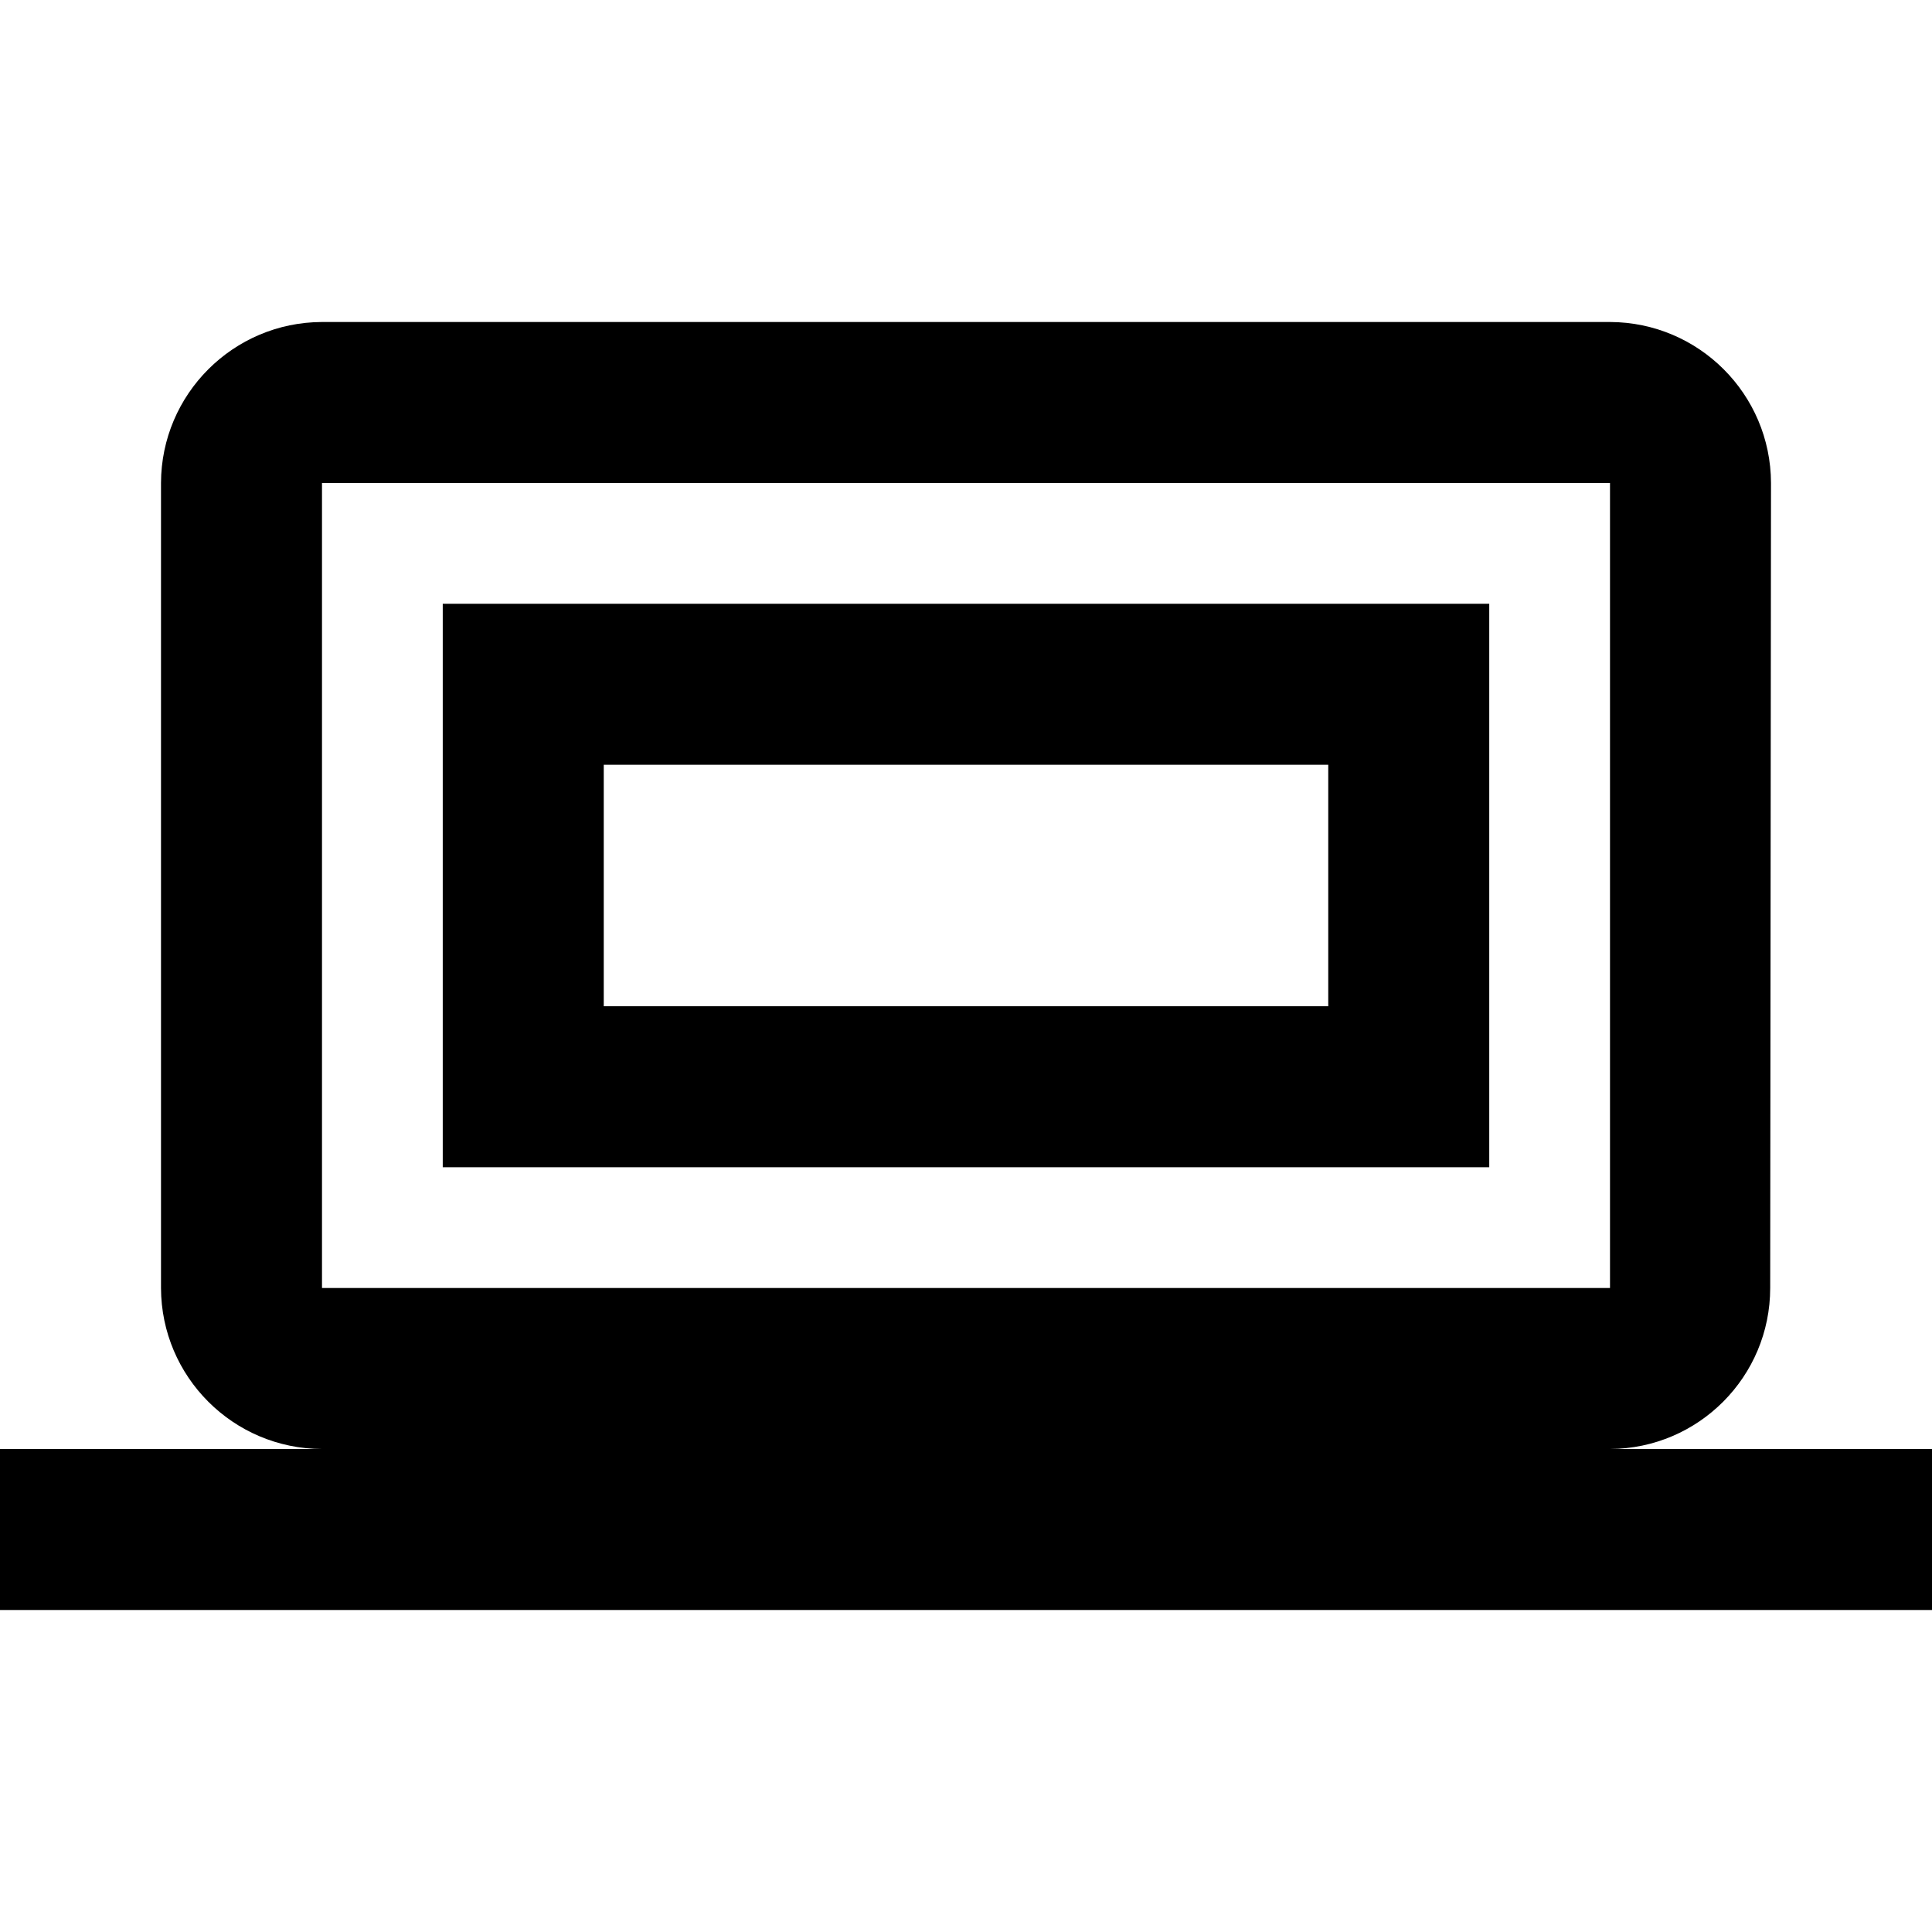
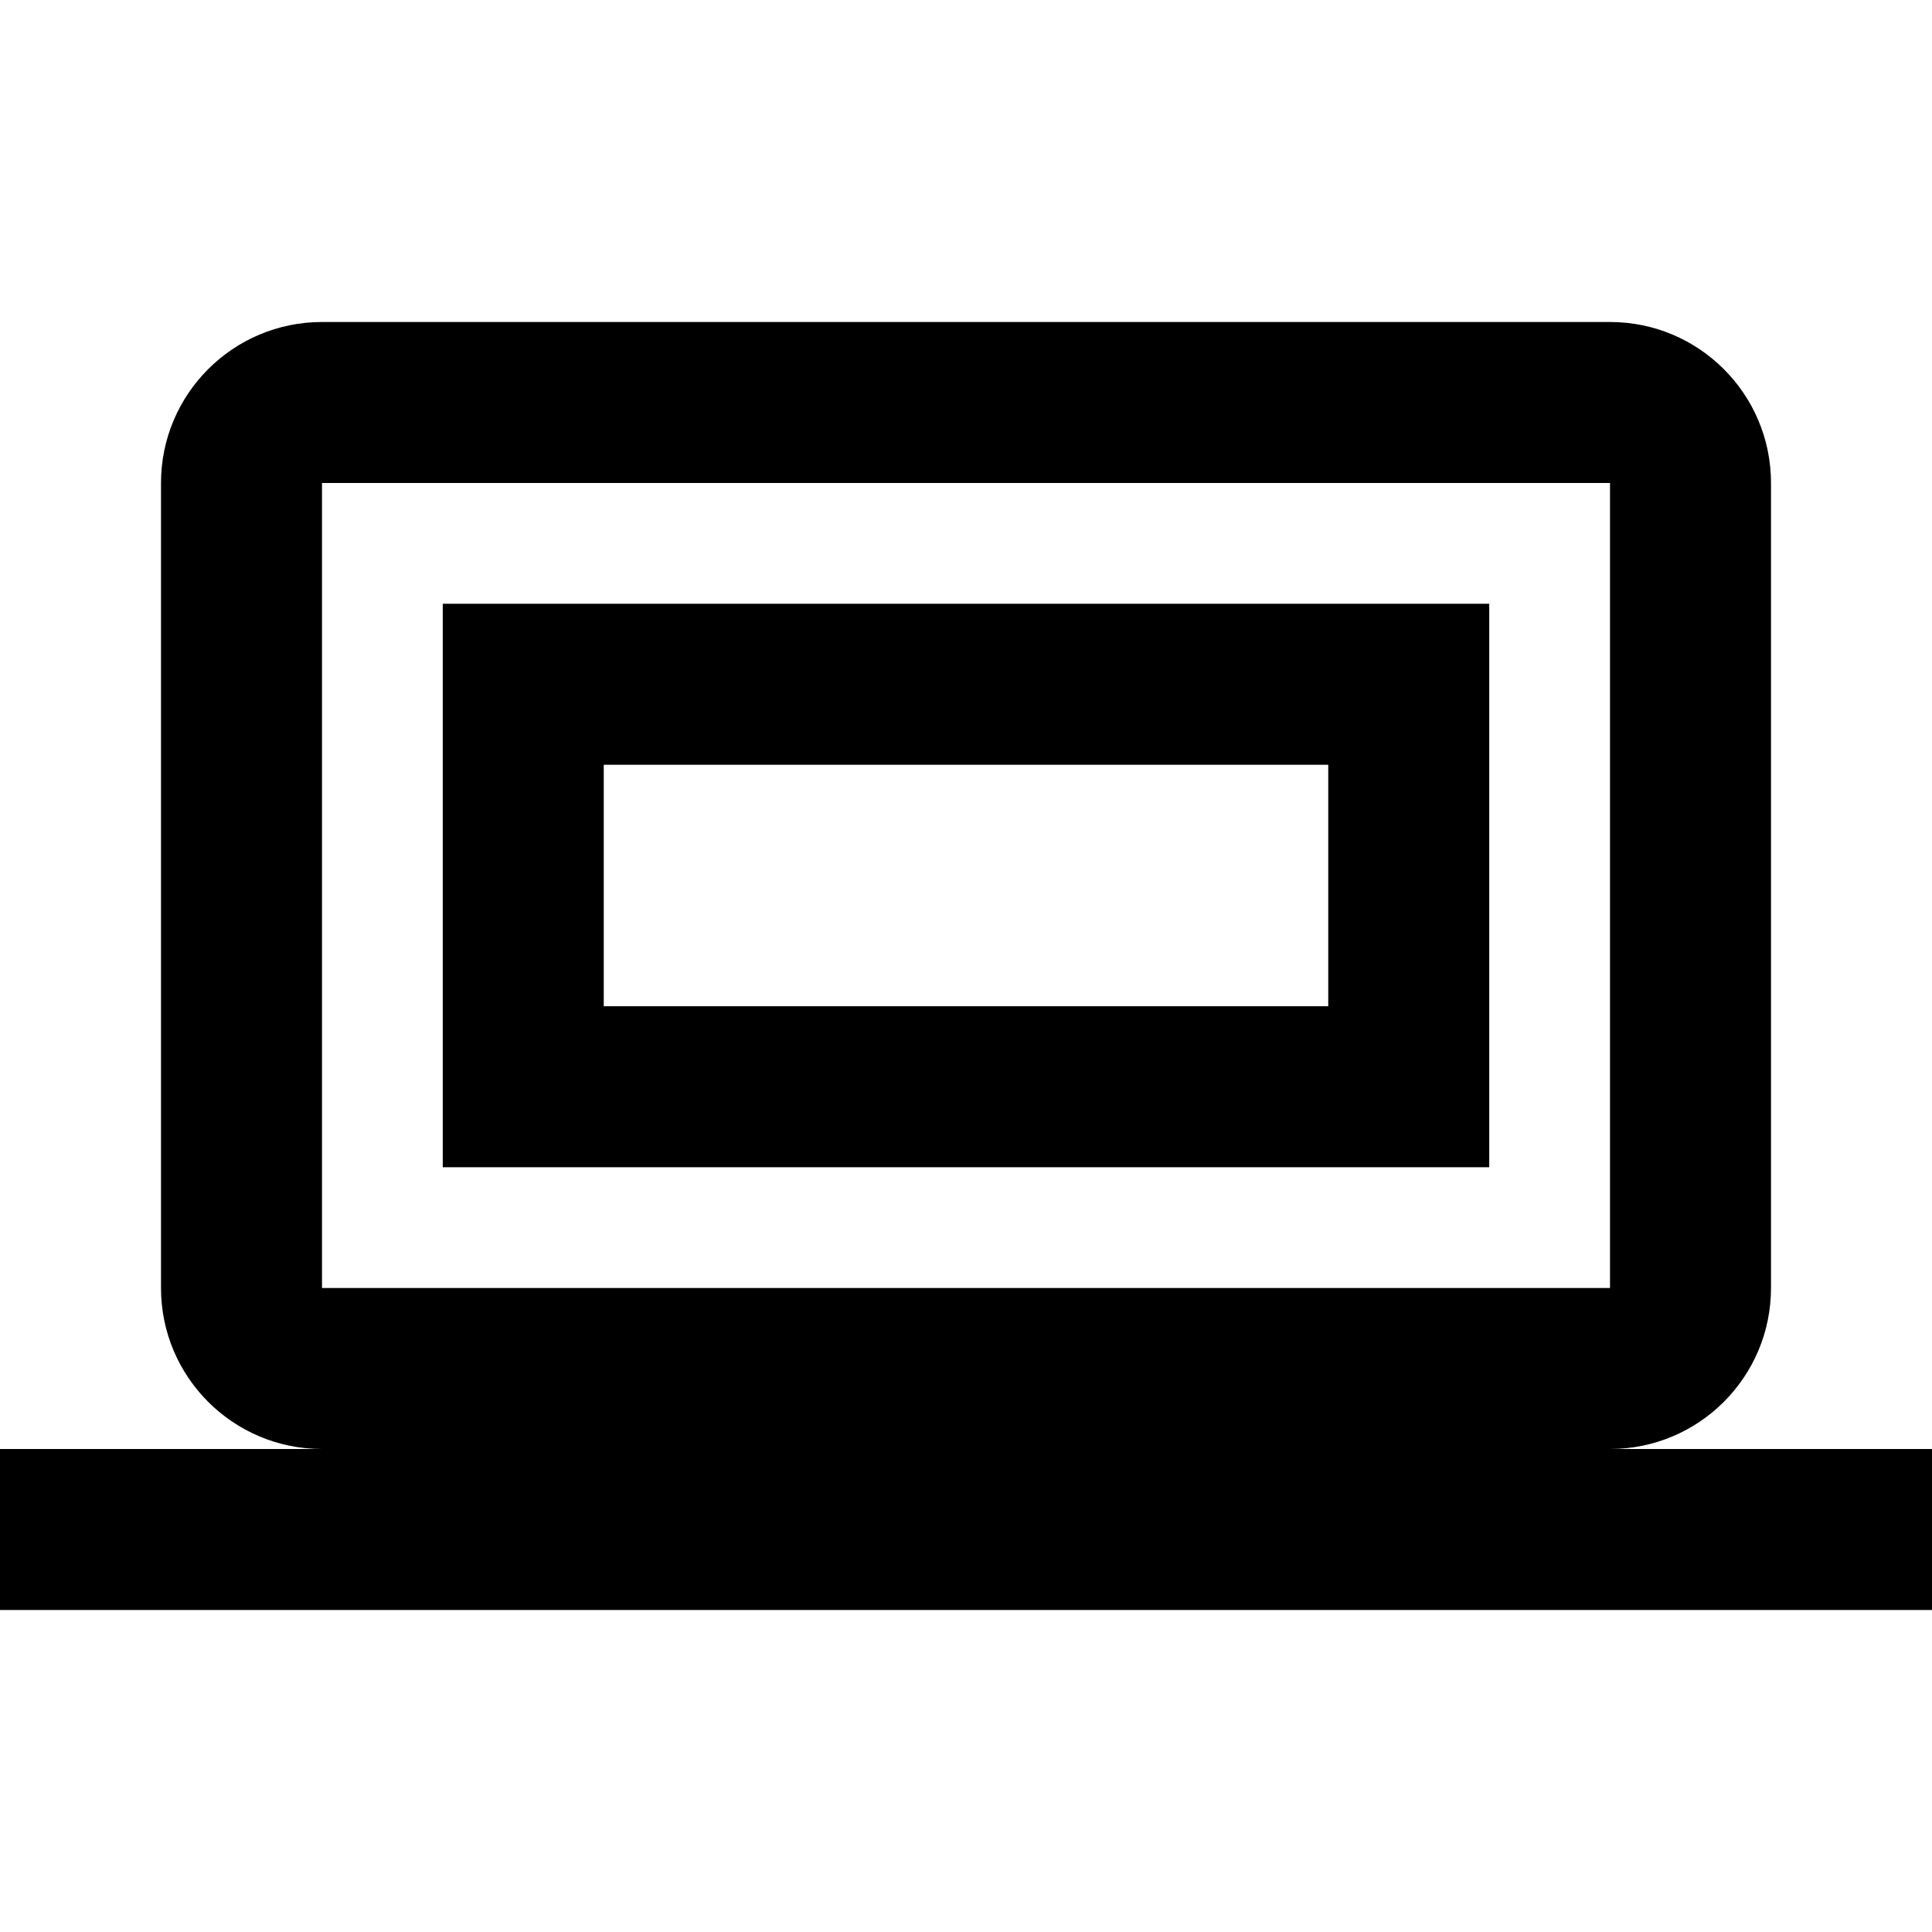
<svg xmlns="http://www.w3.org/2000/svg" viewBox="0 0 24 24">
-   <path d="M16.5,9.5v3h-9v-3h9m2-2H5.5v7h13v-7ZM20,18a2,2,0,0,0,1.99-2L22,6a2.006,2.006,0,0,0-2-2H4A2.006,2.006,0,0,0,2,6V16a2.006,2.006,0,0,0,2,2H0v2H24V18ZM4,6H20V16H4Z" />
+   <path d="M16.5,9.5v3h-9v-3h9m2-2H5.5v7h13v-7ZM20,18a2,2,0,0,0,2-2V6a2,2,0,0,0-2-2H4A2,2,0,0,0,2,6V16a2,2,0,0,0,2,2H0v2H24V18ZM4,6H20V16H4Z" />
  <path fill="none" stroke="#000" stroke-miterlimit="10" stroke-width=".5" d="M-60 -60H420V420H-60z" />
</svg>
